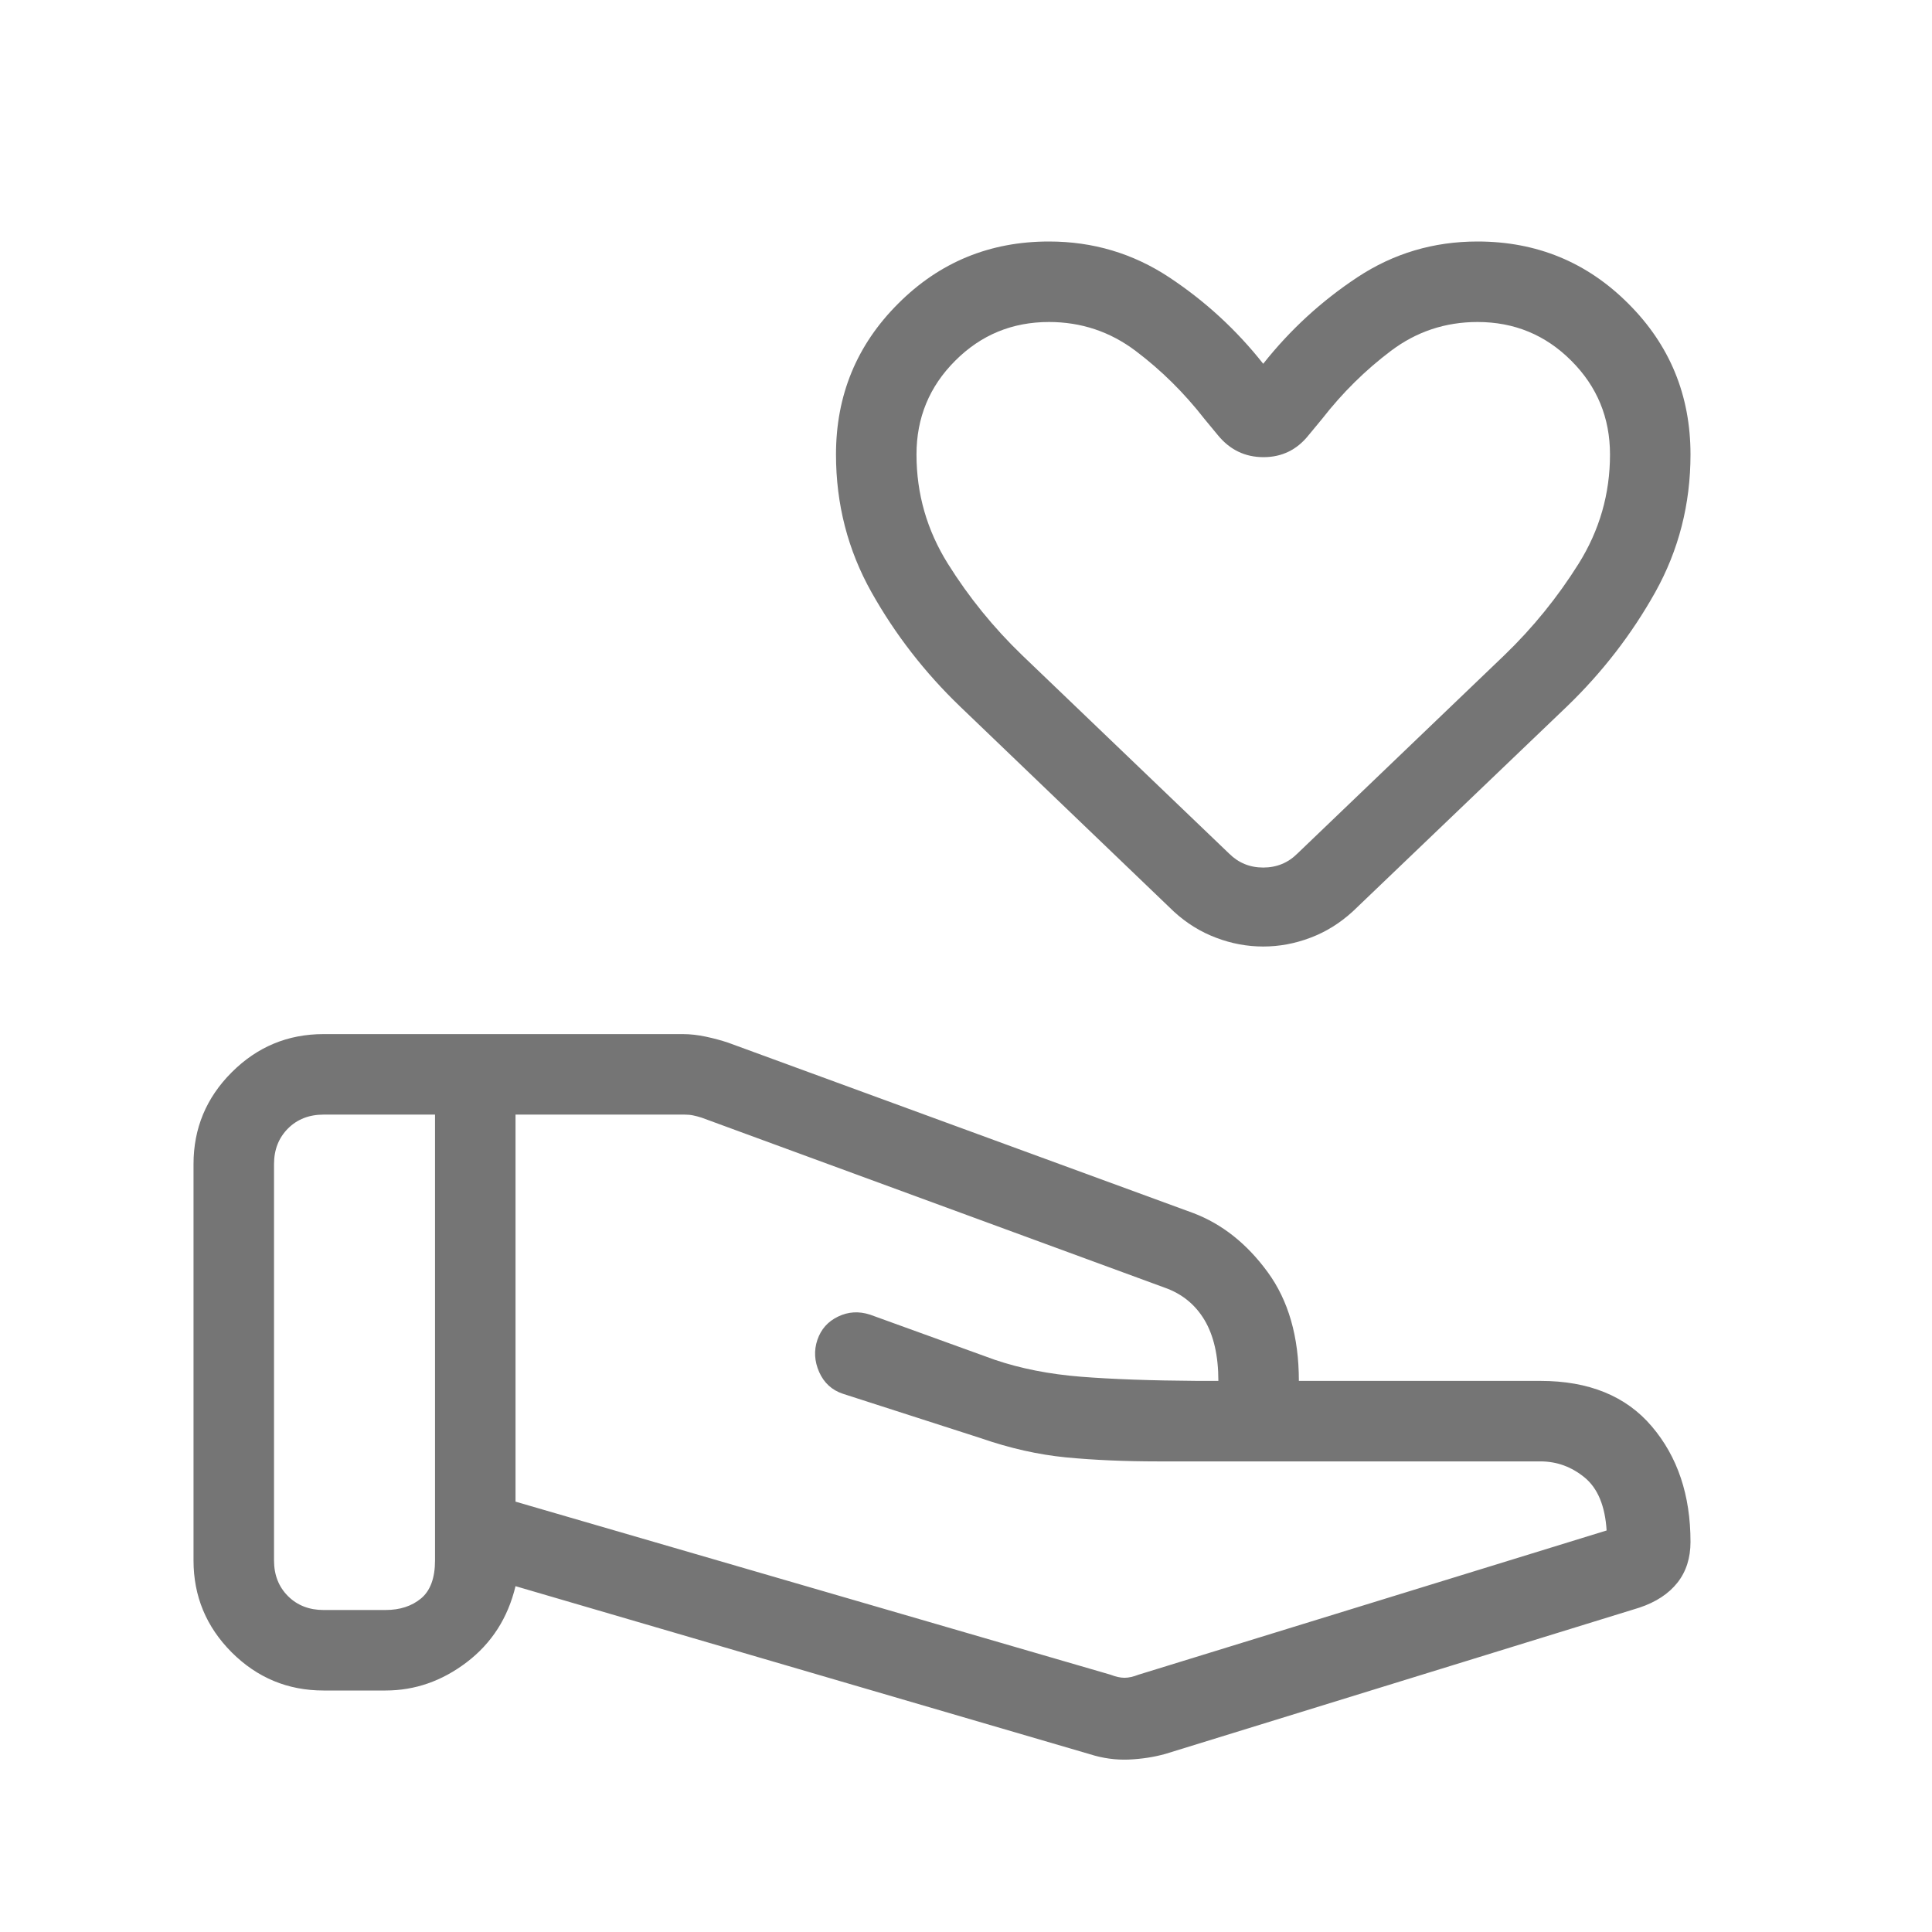
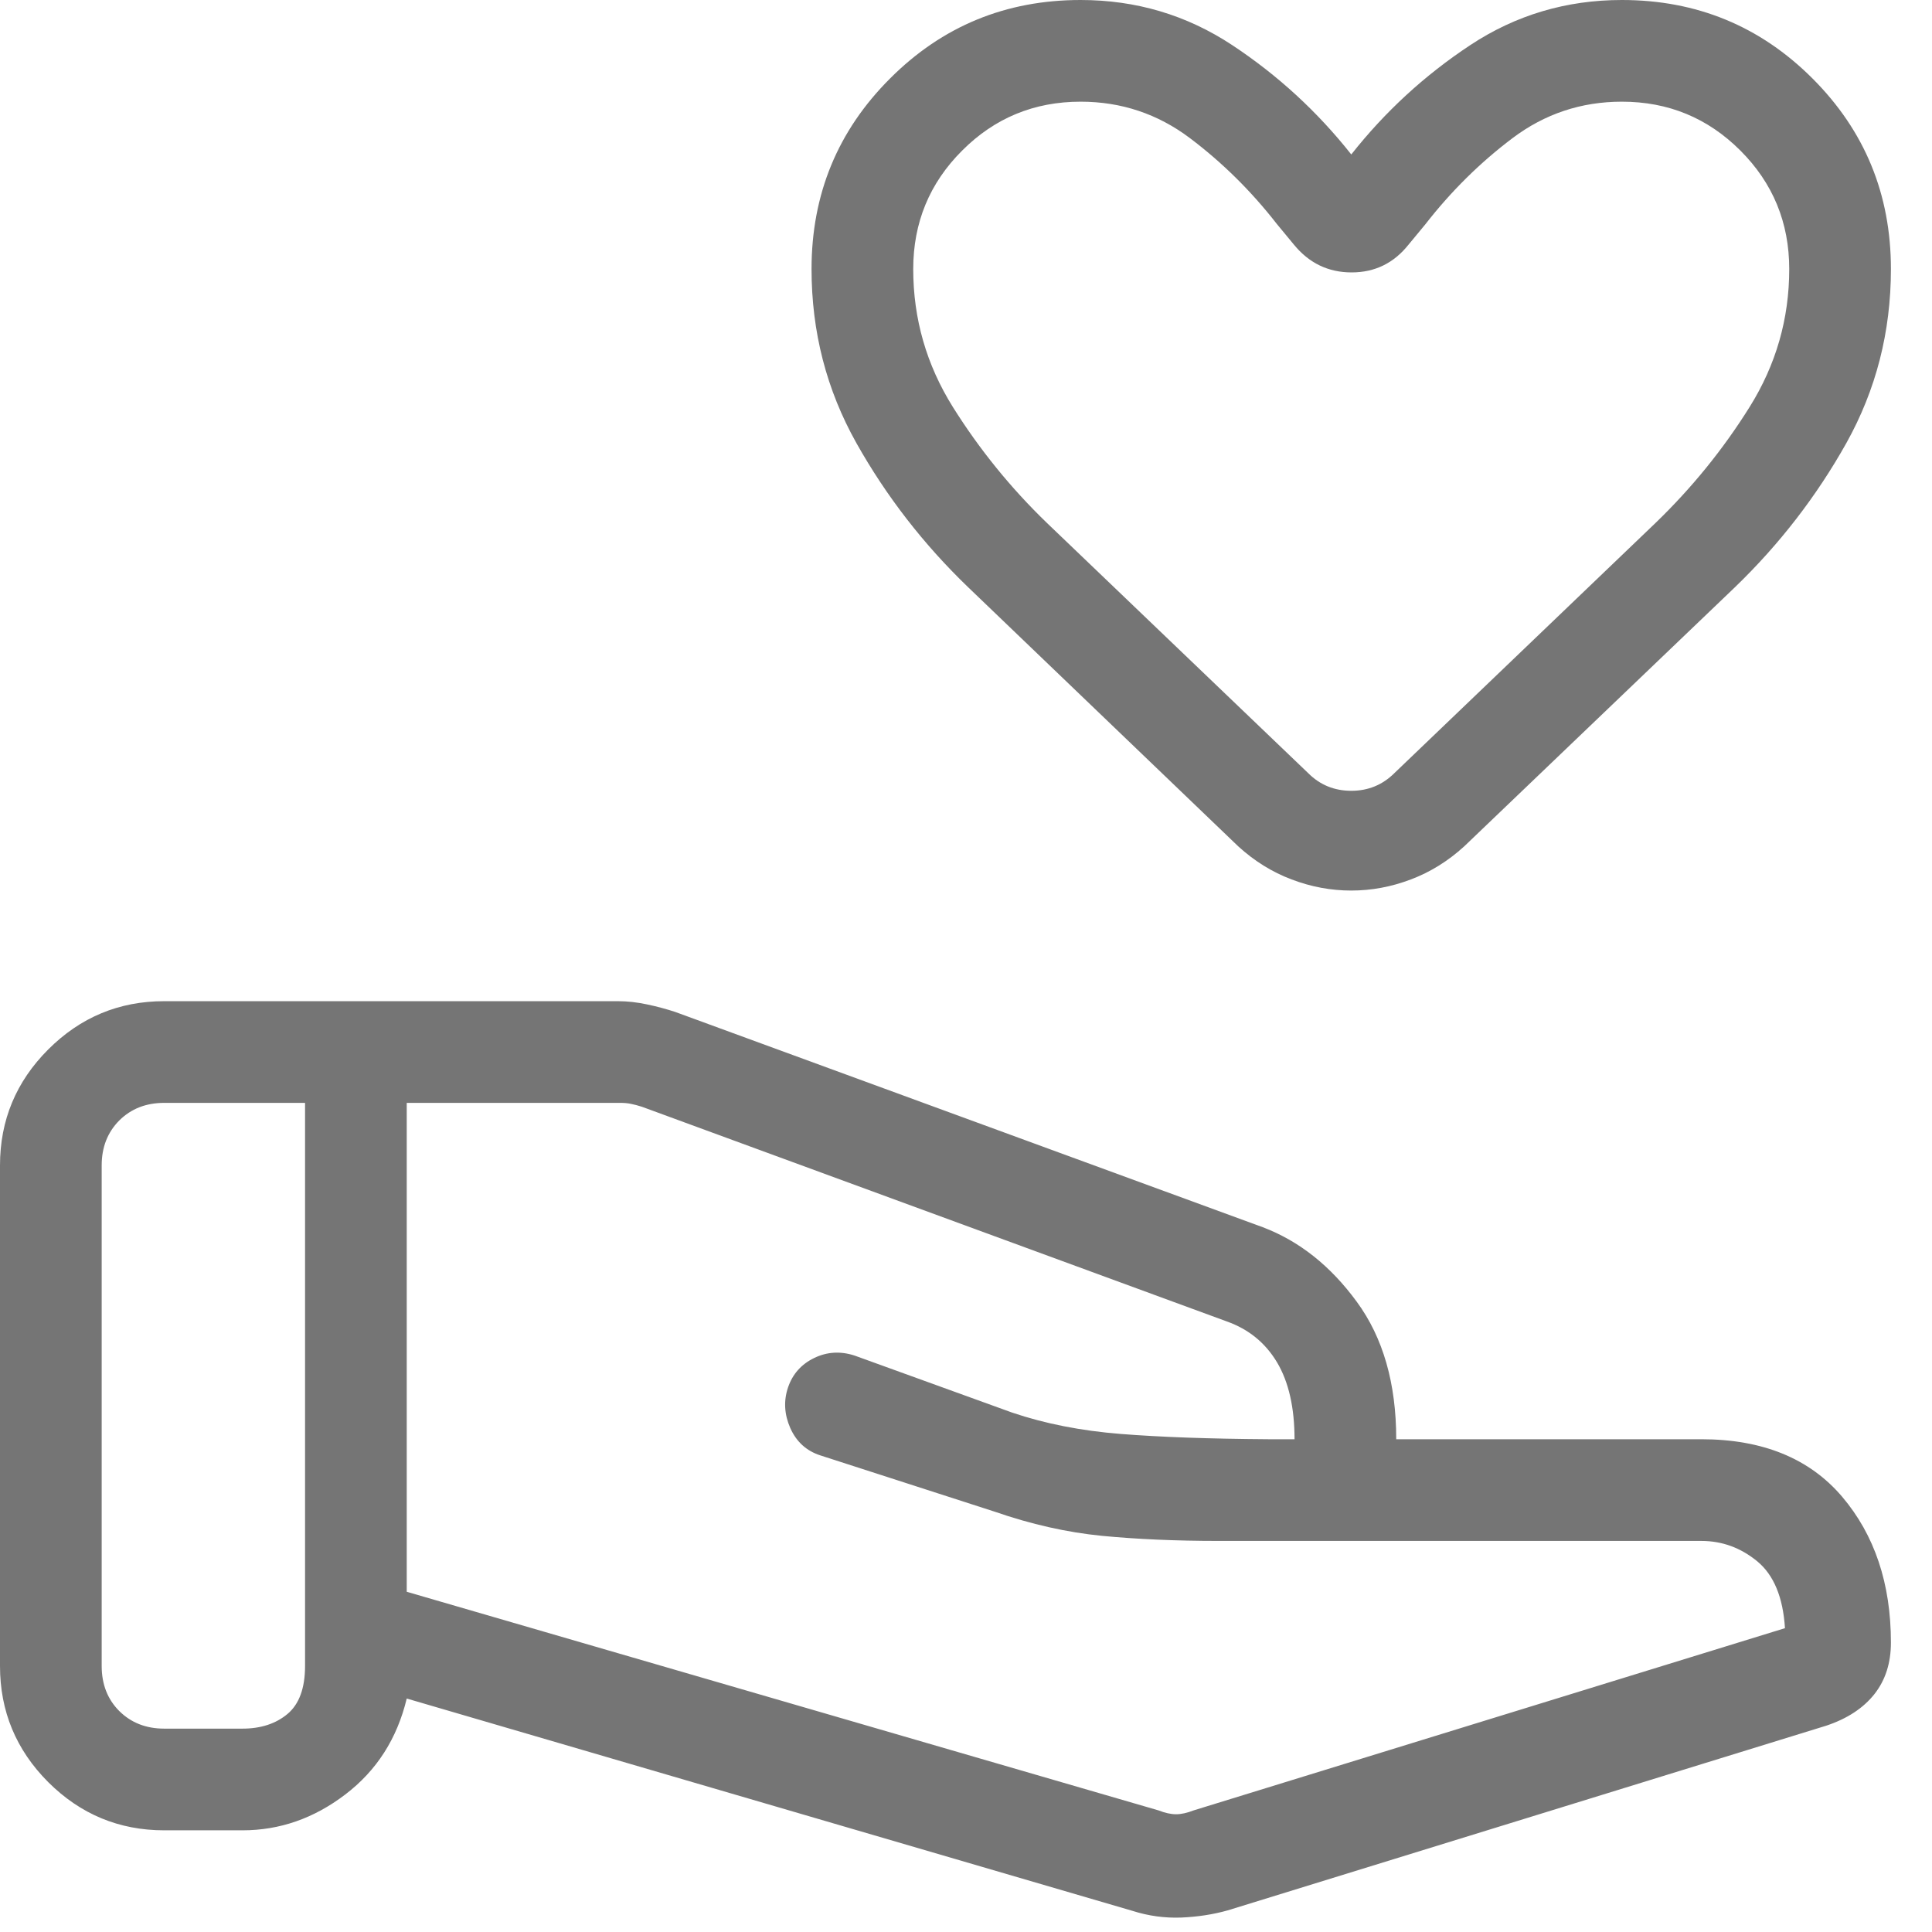
- <svg xmlns="http://www.w3.org/2000/svg" width="24" height="24" viewBox="0 0 24 24" fill="none">
-   <mask id="mask0_23760_67324" style="mask-type:alpha" maskUnits="userSpaceOnUse" x="0" y="0" width="24" height="24">
-     <rect width="24" height="24" fill="#D9D9D9" />
-   </mask>
-   <g mask="url(#mask0_23760_67324)">
-     <path d="M13.796 20.804C13.86 20.829 13.918 20.842 13.969 20.842C14.021 20.842 14.078 20.829 14.142 20.804L19.958 19.012C19.939 18.708 19.848 18.489 19.686 18.355C19.523 18.221 19.34 18.154 19.135 18.154H14.39C13.967 18.154 13.584 18.137 13.241 18.104C12.897 18.07 12.545 17.991 12.185 17.866L10.471 17.314C10.335 17.269 10.236 17.179 10.176 17.044C10.117 16.91 10.109 16.776 10.154 16.644C10.199 16.512 10.284 16.416 10.411 16.355C10.537 16.294 10.669 16.286 10.808 16.331L12.358 16.892C12.68 17.001 13.036 17.071 13.426 17.102C13.816 17.133 14.299 17.15 14.875 17.154H15.135C15.135 16.842 15.077 16.59 14.963 16.398C14.848 16.206 14.684 16.072 14.469 15.996L8.716 13.884C8.677 13.872 8.642 13.862 8.61 13.856C8.578 13.849 8.542 13.846 8.504 13.846H6.404V18.654L13.796 20.804ZM13.541 21.792L6.404 19.704C6.309 20.099 6.107 20.413 5.799 20.648C5.491 20.883 5.154 21 4.789 21H4.019C3.575 21 3.195 20.842 2.878 20.526C2.562 20.209 2.404 19.829 2.404 19.384V14.461C2.404 14.017 2.562 13.637 2.878 13.321C3.195 13.004 3.575 12.846 4.019 12.846H8.482C8.575 12.846 8.671 12.857 8.769 12.878C8.868 12.899 8.96 12.924 9.044 12.952L14.823 15.069C15.181 15.205 15.489 15.449 15.747 15.802C16.005 16.154 16.135 16.605 16.135 17.154H19.135C19.737 17.154 20.199 17.342 20.519 17.719C20.84 18.096 21 18.574 21 19.154C21 19.354 20.946 19.523 20.838 19.66C20.729 19.798 20.571 19.902 20.364 19.971L14.479 21.787C14.334 21.828 14.181 21.851 14.019 21.858C13.858 21.864 13.698 21.842 13.541 21.792ZM3.404 19.384C3.404 19.564 3.462 19.712 3.577 19.827C3.692 19.942 3.84 20 4.019 20H4.789C4.968 20 5.115 19.952 5.231 19.856C5.346 19.76 5.404 19.602 5.404 19.384V13.846H4.019C3.84 13.846 3.692 13.904 3.577 14.019C3.462 14.135 3.404 14.282 3.404 14.461V19.384ZM15.692 11.758C15.494 11.758 15.298 11.722 15.107 11.649C14.915 11.577 14.739 11.468 14.581 11.323L11.927 8.777C11.487 8.354 11.12 7.88 10.826 7.357C10.532 6.833 10.385 6.263 10.385 5.646C10.385 4.911 10.642 4.286 11.157 3.772C11.671 3.257 12.296 3 13.031 3C13.577 3 14.074 3.148 14.521 3.443C14.969 3.739 15.359 4.097 15.692 4.519C16.026 4.097 16.416 3.739 16.864 3.443C17.311 3.148 17.808 3 18.354 3C19.089 3 19.714 3.257 20.228 3.772C20.743 4.286 21 4.911 21 5.646C21 6.263 20.854 6.833 20.562 7.357C20.269 7.88 19.903 8.354 19.464 8.777L16.804 11.323C16.645 11.468 16.47 11.577 16.278 11.649C16.086 11.722 15.891 11.758 15.692 11.758ZM16.116 10.604L18.687 8.14C19.042 7.798 19.349 7.419 19.61 7.003C19.87 6.587 20 6.135 20 5.646C20 5.19 19.84 4.801 19.519 4.481C19.199 4.16 18.81 4 18.354 4C17.954 4 17.595 4.12 17.278 4.359C16.961 4.598 16.676 4.879 16.423 5.204L16.256 5.406C16.111 5.588 15.924 5.679 15.696 5.679C15.467 5.679 15.278 5.588 15.129 5.406L14.962 5.204C14.709 4.879 14.424 4.598 14.107 4.359C13.79 4.12 13.431 4 13.031 4C12.575 4 12.186 4.16 11.866 4.481C11.545 4.801 11.385 5.19 11.385 5.646C11.385 6.135 11.515 6.587 11.775 7.003C12.035 7.419 12.343 7.798 12.698 8.14L15.269 10.604C15.385 10.719 15.526 10.777 15.692 10.777C15.859 10.777 16 10.719 16.116 10.604Z" fill="#757575" />
-   </g>
+ <svg xmlns="http://www.w3.org/2000/svg" width="19" height="19" viewBox="0 0 19 19" fill="none">
+   <path d="M11.393 17.804C11.457 17.829 11.514 17.842 11.566 17.842C11.617 17.842 11.675 17.829 11.739 17.804L17.554 16.012C17.535 15.708 17.444 15.489 17.282 15.355C17.119 15.221 16.936 15.154 16.731 15.154H11.986C11.563 15.154 11.18 15.137 10.837 15.104C10.493 15.07 10.141 14.991 9.781 14.866L8.068 14.313C7.931 14.269 7.832 14.179 7.772 14.044C7.713 13.91 7.705 13.776 7.75 13.644C7.795 13.512 7.881 13.416 8.007 13.355C8.133 13.294 8.265 13.286 8.404 13.331L9.954 13.892C10.276 14.001 10.632 14.071 11.022 14.102C11.413 14.133 11.896 14.15 12.471 14.154H12.731C12.731 13.842 12.673 13.59 12.559 13.398C12.444 13.206 12.28 13.072 12.066 12.996L6.312 10.884C6.273 10.872 6.238 10.862 6.206 10.856C6.174 10.849 6.138 10.846 6.1 10.846H4V15.654L11.393 17.804ZM11.137 18.792L4 16.704C3.905 17.099 3.704 17.413 3.395 17.648C3.087 17.883 2.75 18 2.385 18H1.615C1.171 18 0.791 17.842 0.474 17.526C0.158 17.209 0 16.829 0 16.384V11.461C0 11.017 0.158 10.637 0.474 10.321C0.791 10.004 1.171 9.846 1.615 9.846H6.078C6.171 9.846 6.267 9.857 6.365 9.878C6.464 9.899 6.556 9.924 6.641 9.952L12.419 12.069C12.777 12.205 13.085 12.449 13.343 12.802C13.602 13.155 13.731 13.605 13.731 14.154H16.731C17.333 14.154 17.795 14.342 18.116 14.719C18.436 15.096 18.596 15.574 18.596 16.154C18.596 16.354 18.542 16.523 18.434 16.66C18.325 16.798 18.167 16.902 17.96 16.971L12.075 18.787C11.93 18.828 11.777 18.851 11.616 18.858C11.454 18.864 11.294 18.842 11.137 18.792ZM1 16.384C1 16.564 1.058 16.712 1.173 16.827C1.289 16.942 1.436 17 1.615 17H2.385C2.564 17 2.712 16.952 2.827 16.856C2.942 16.76 3 16.602 3 16.384V10.846H1.615C1.436 10.846 1.289 10.904 1.173 11.019C1.058 11.135 1 11.282 1 11.461V16.384ZM13.288 8.758C13.09 8.758 12.895 8.722 12.703 8.649C12.511 8.577 12.336 8.468 12.177 8.323L9.523 5.777C9.083 5.354 8.716 4.88 8.422 4.357C8.128 3.833 7.981 3.263 7.981 2.646C7.981 1.911 8.238 1.286 8.753 0.772C9.267 0.257 9.892 0 10.627 0C11.173 0 11.67 0.148 12.117 0.443C12.565 0.739 12.955 1.097 13.289 1.519C13.622 1.097 14.012 0.739 14.46 0.443C14.907 0.148 15.404 0 15.95 0C16.685 0 17.31 0.257 17.825 0.772C18.339 1.286 18.596 1.911 18.596 2.646C18.596 3.263 18.45 3.833 18.158 4.357C17.865 4.88 17.499 5.354 17.06 5.777L14.4 8.323C14.241 8.468 14.066 8.577 13.874 8.649C13.682 8.722 13.487 8.758 13.288 8.758ZM13.712 7.604L16.283 5.141C16.638 4.798 16.946 4.419 17.206 4.003C17.466 3.587 17.596 3.135 17.596 2.646C17.596 2.19 17.436 1.801 17.116 1.481C16.795 1.16 16.407 1 15.95 1C15.55 1 15.191 1.12 14.874 1.359C14.557 1.598 14.272 1.879 14.019 2.204L13.852 2.406C13.707 2.588 13.521 2.679 13.292 2.679C13.063 2.679 12.874 2.588 12.725 2.406L12.558 2.204C12.305 1.879 12.02 1.598 11.703 1.359C11.386 1.12 11.027 1 10.627 1C10.171 1 9.782 1.16 9.462 1.481C9.141 1.801 8.981 2.19 8.981 2.646C8.981 3.135 9.111 3.587 9.371 4.003C9.632 4.419 9.939 4.798 10.294 5.141L12.866 7.604C12.981 7.719 13.122 7.777 13.289 7.777C13.455 7.777 13.596 7.719 13.712 7.604Z" fill="#757575" />
</svg>
